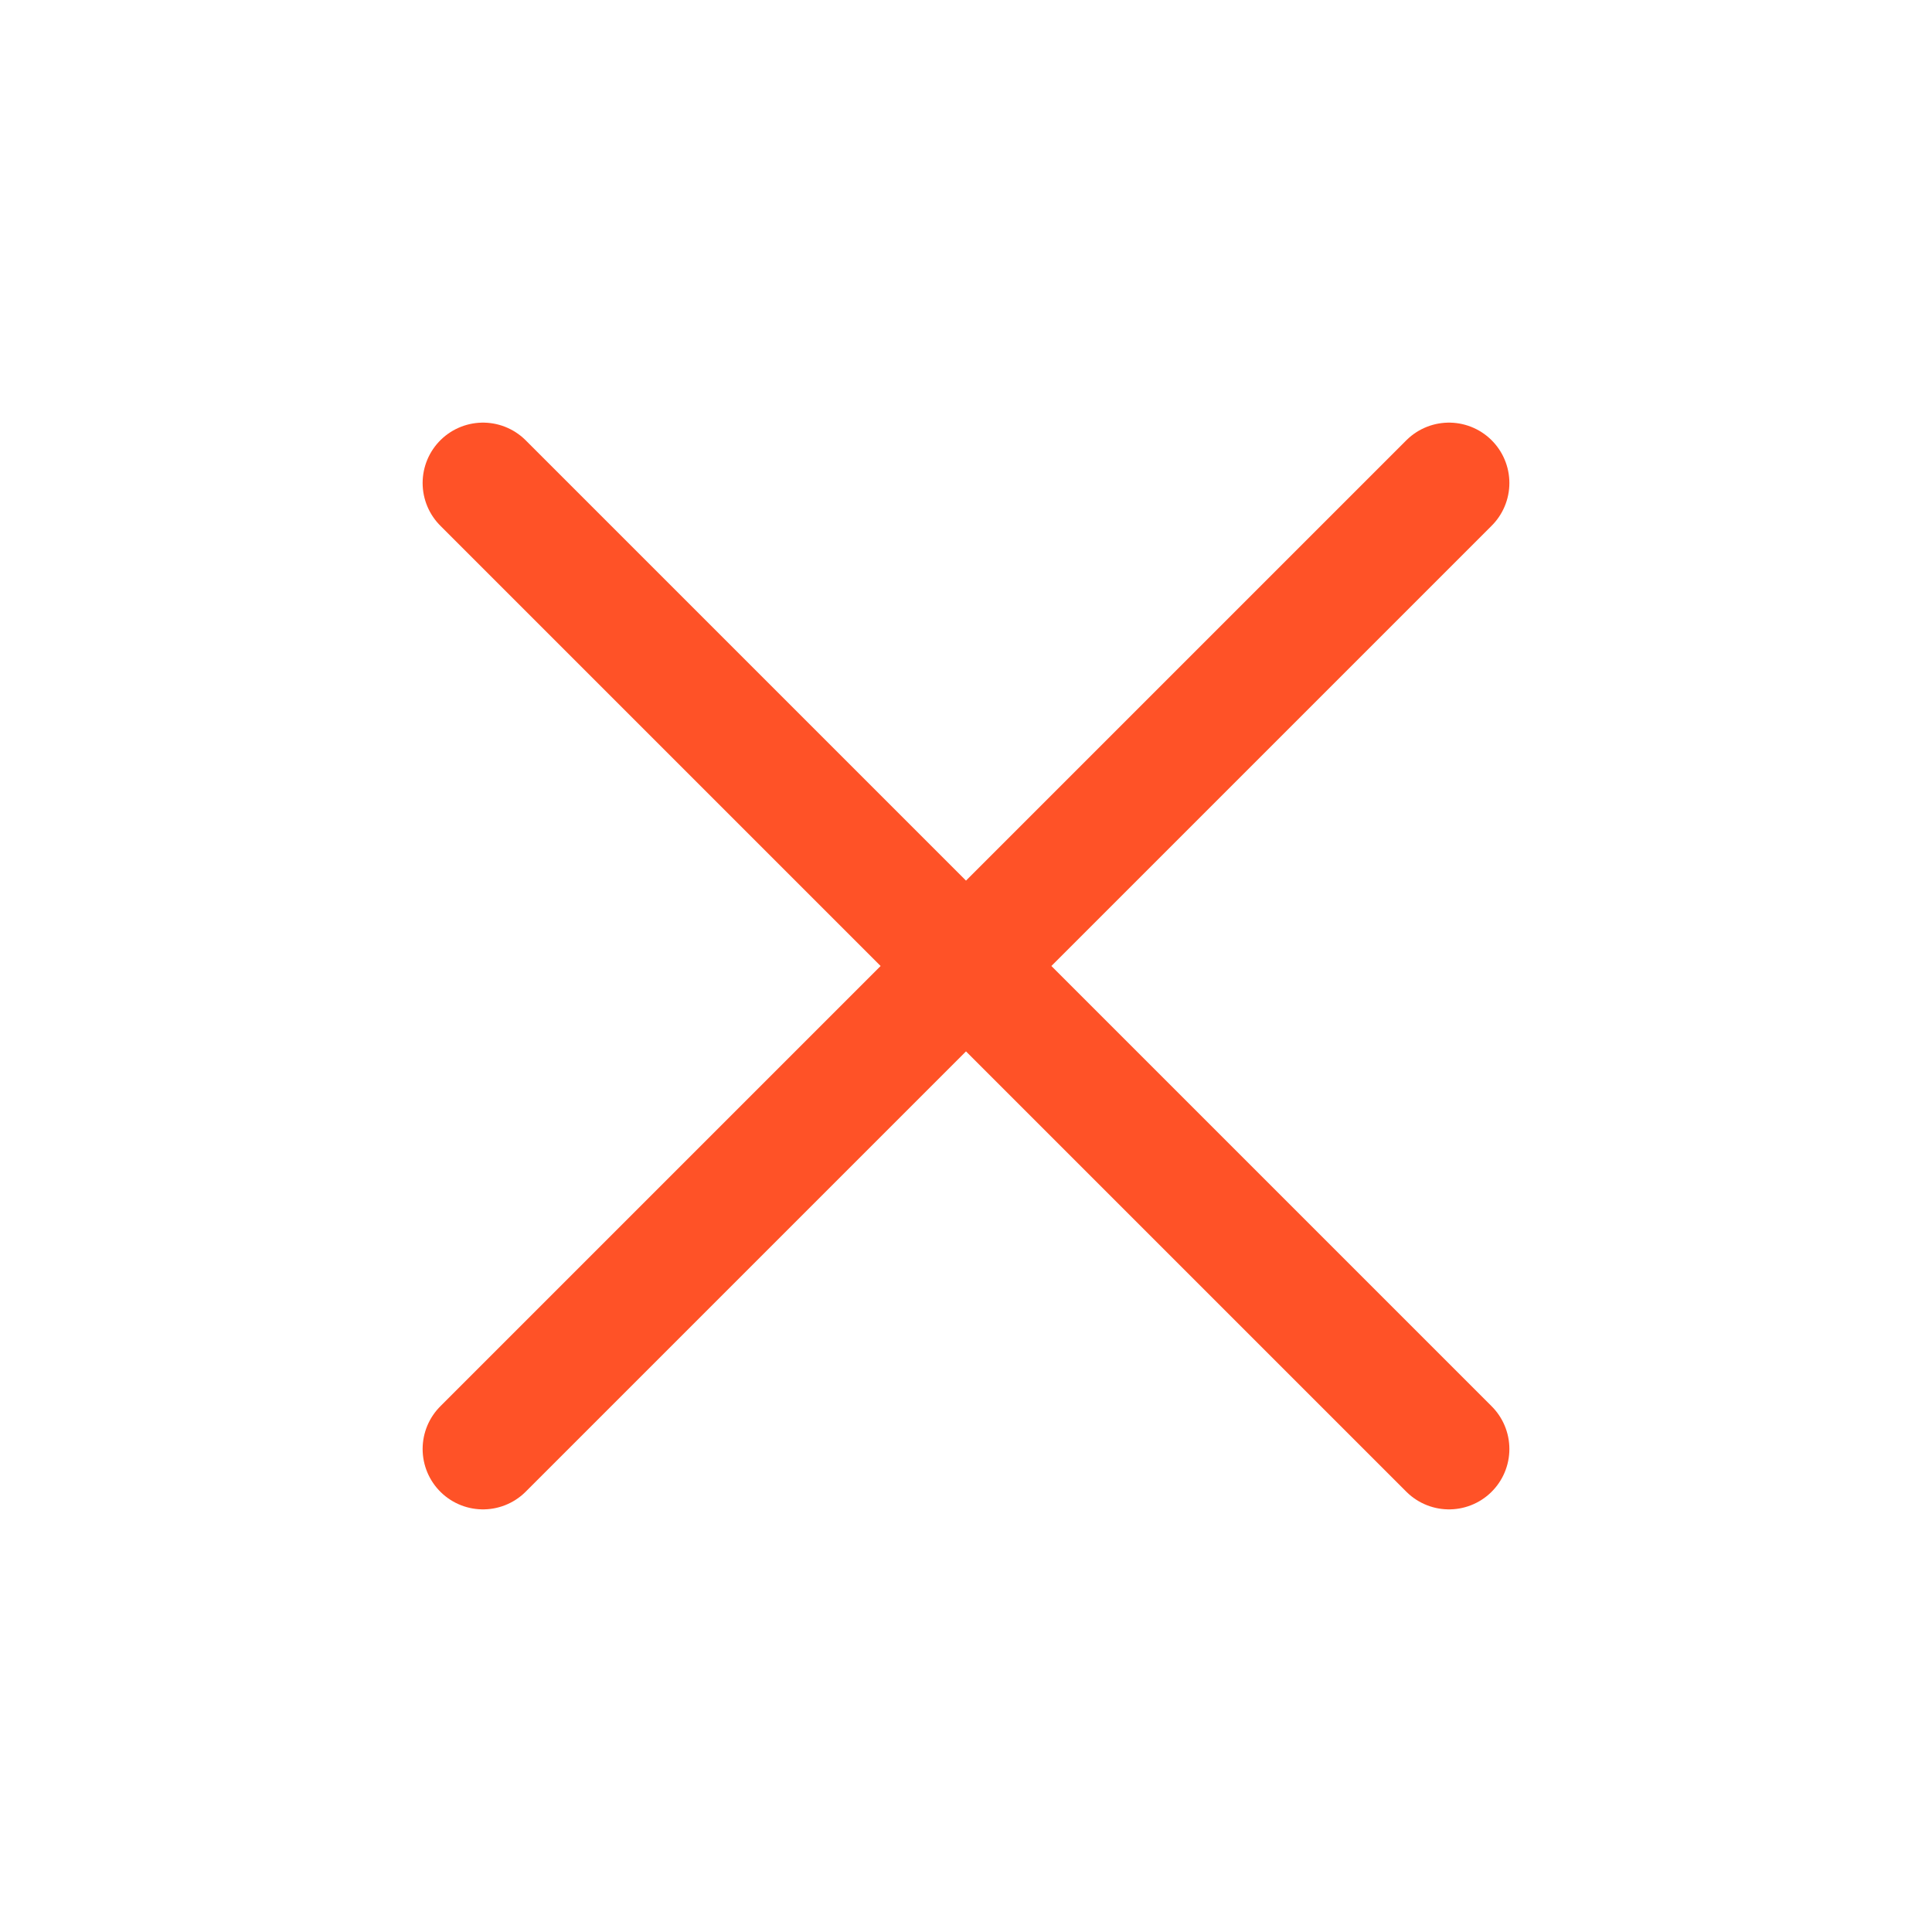
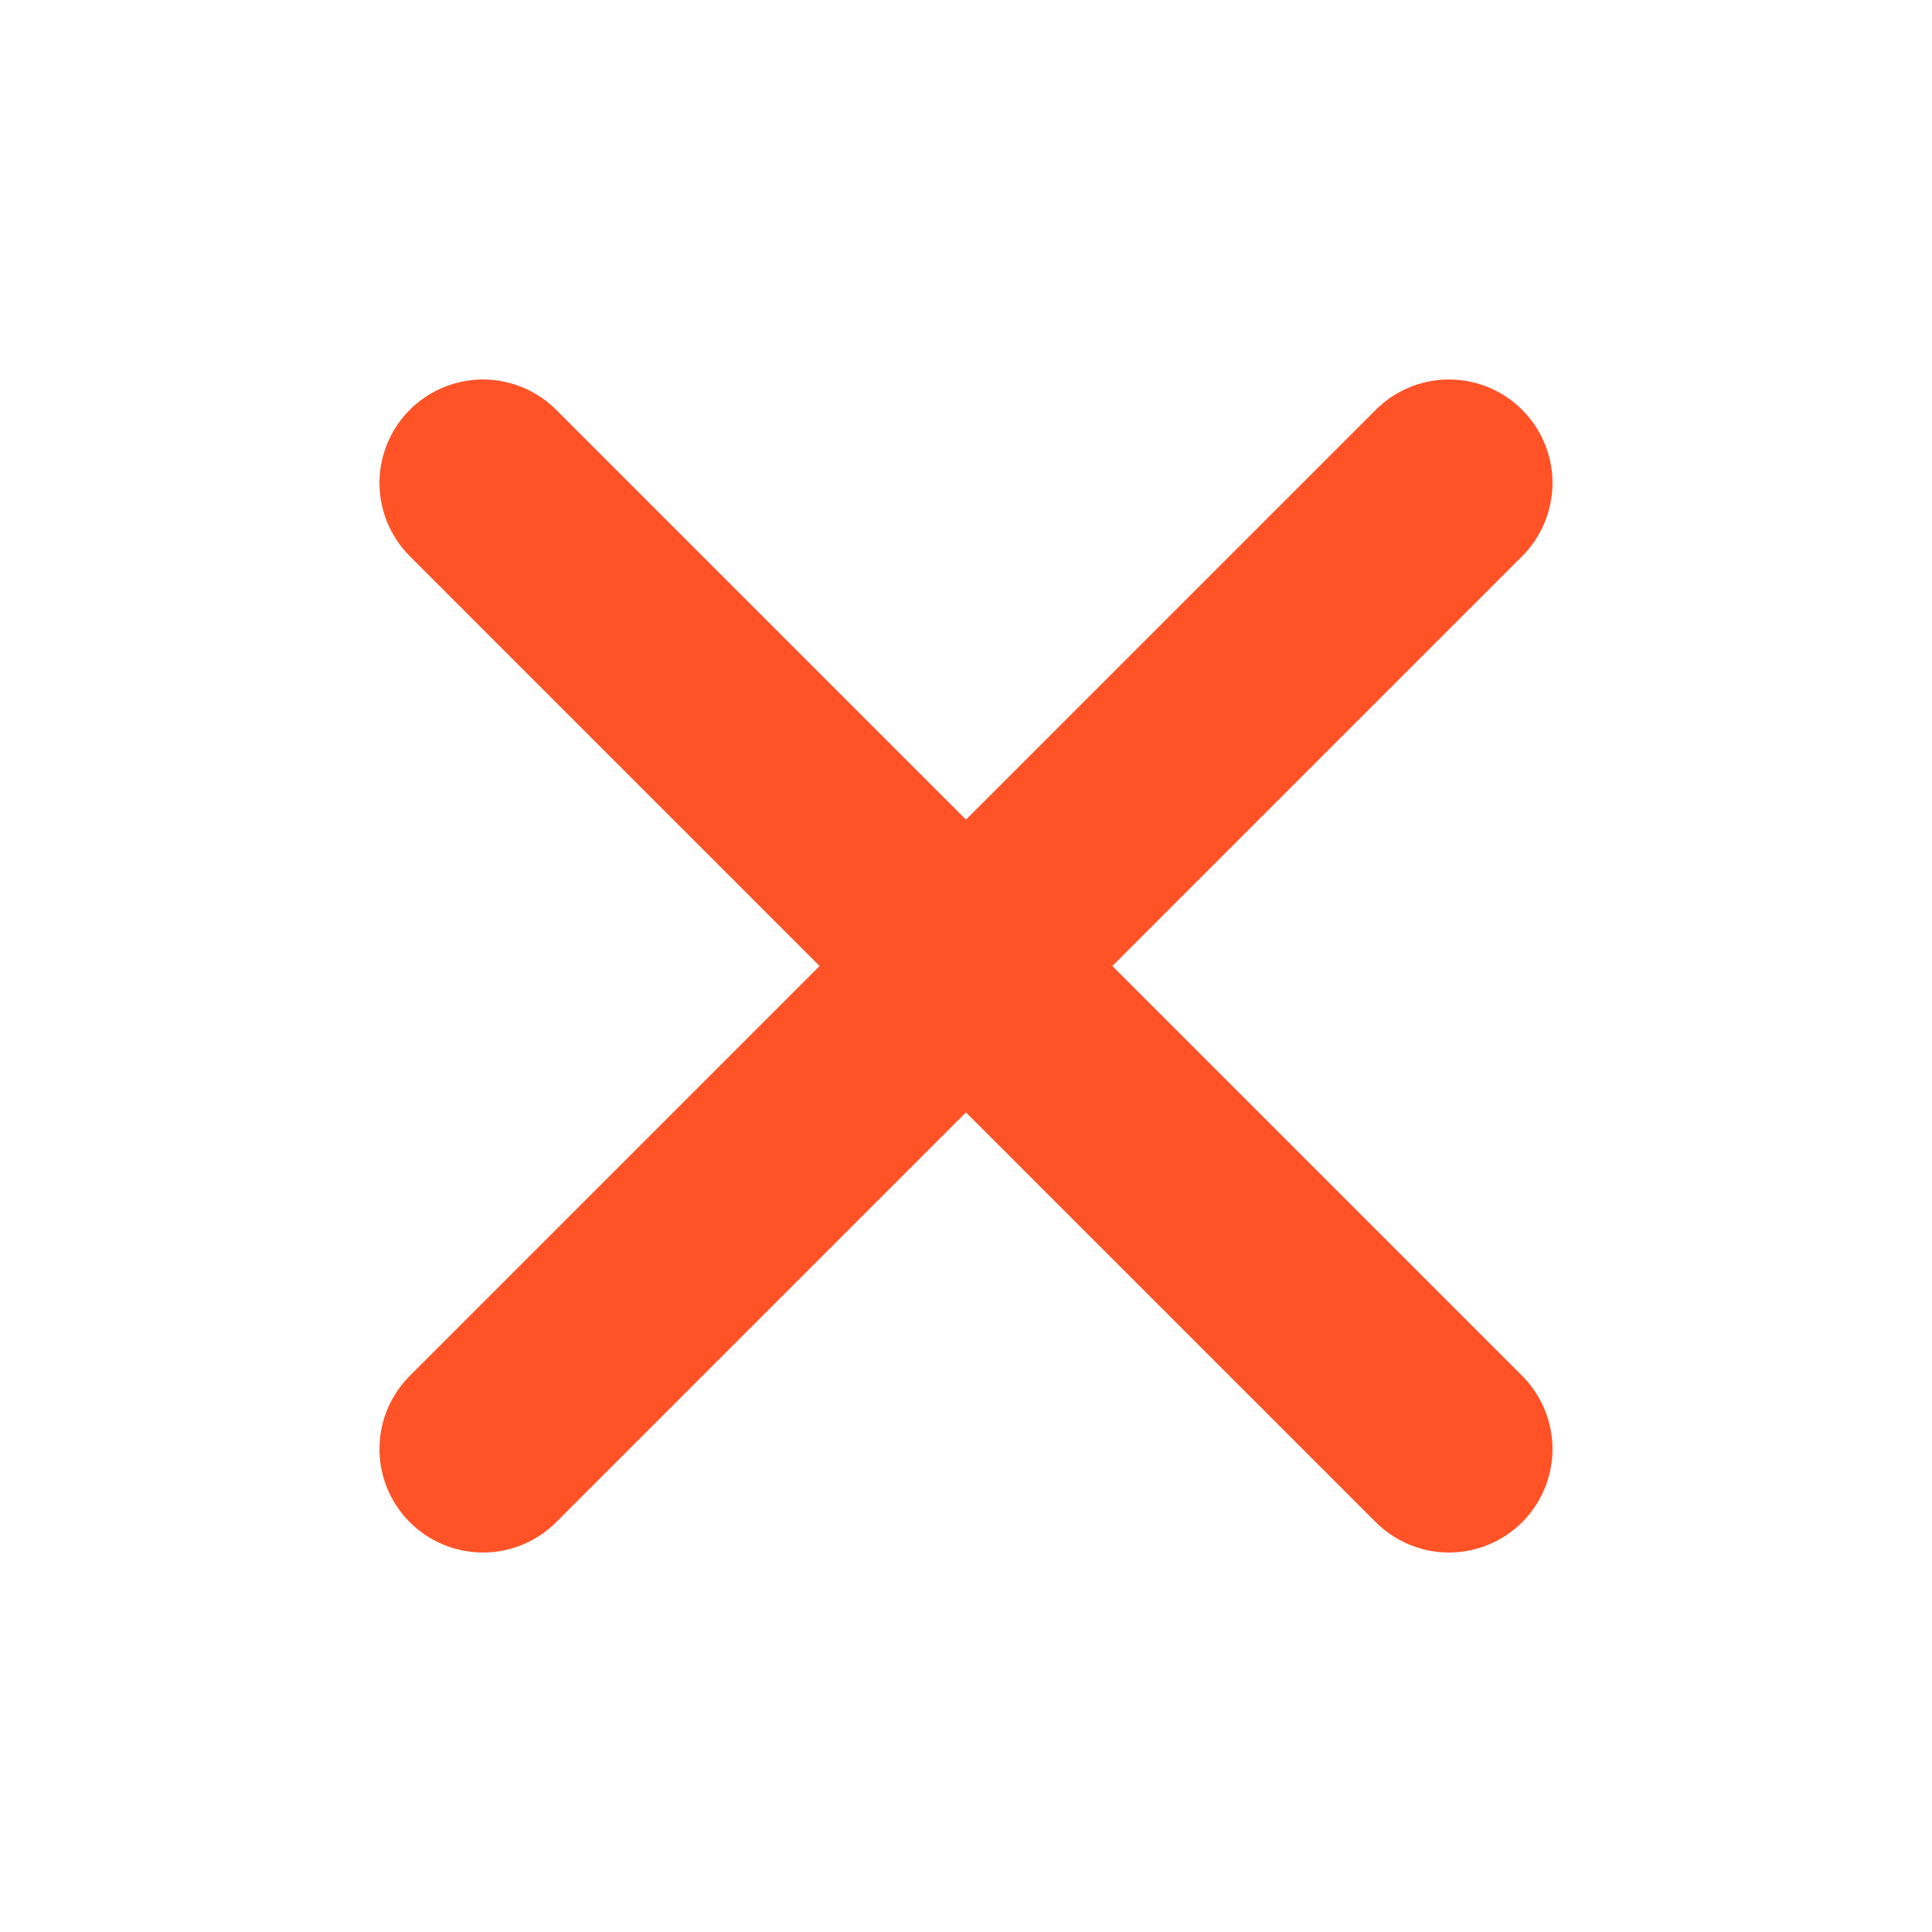
- <svg xmlns="http://www.w3.org/2000/svg" width="24" height="24" viewBox="0 0 24 24" fill="none">
-   <path d="M18 6L6 18M6 6L18 18" stroke="#FF5227" stroke-width="1.5" stroke-linecap="round" stroke-linejoin="round" />
+ <svg xmlns="http://www.w3.org/2000/svg" width="14" height="14" viewBox="0 0 14 14" fill="none">
+   <path d="M10.5 3.5L3.5 10.5M3.5 3.5L10.5 10.5" stroke="#FF5227" stroke-width="1.5" stroke-linecap="round" stroke-linejoin="round" />
</svg>
